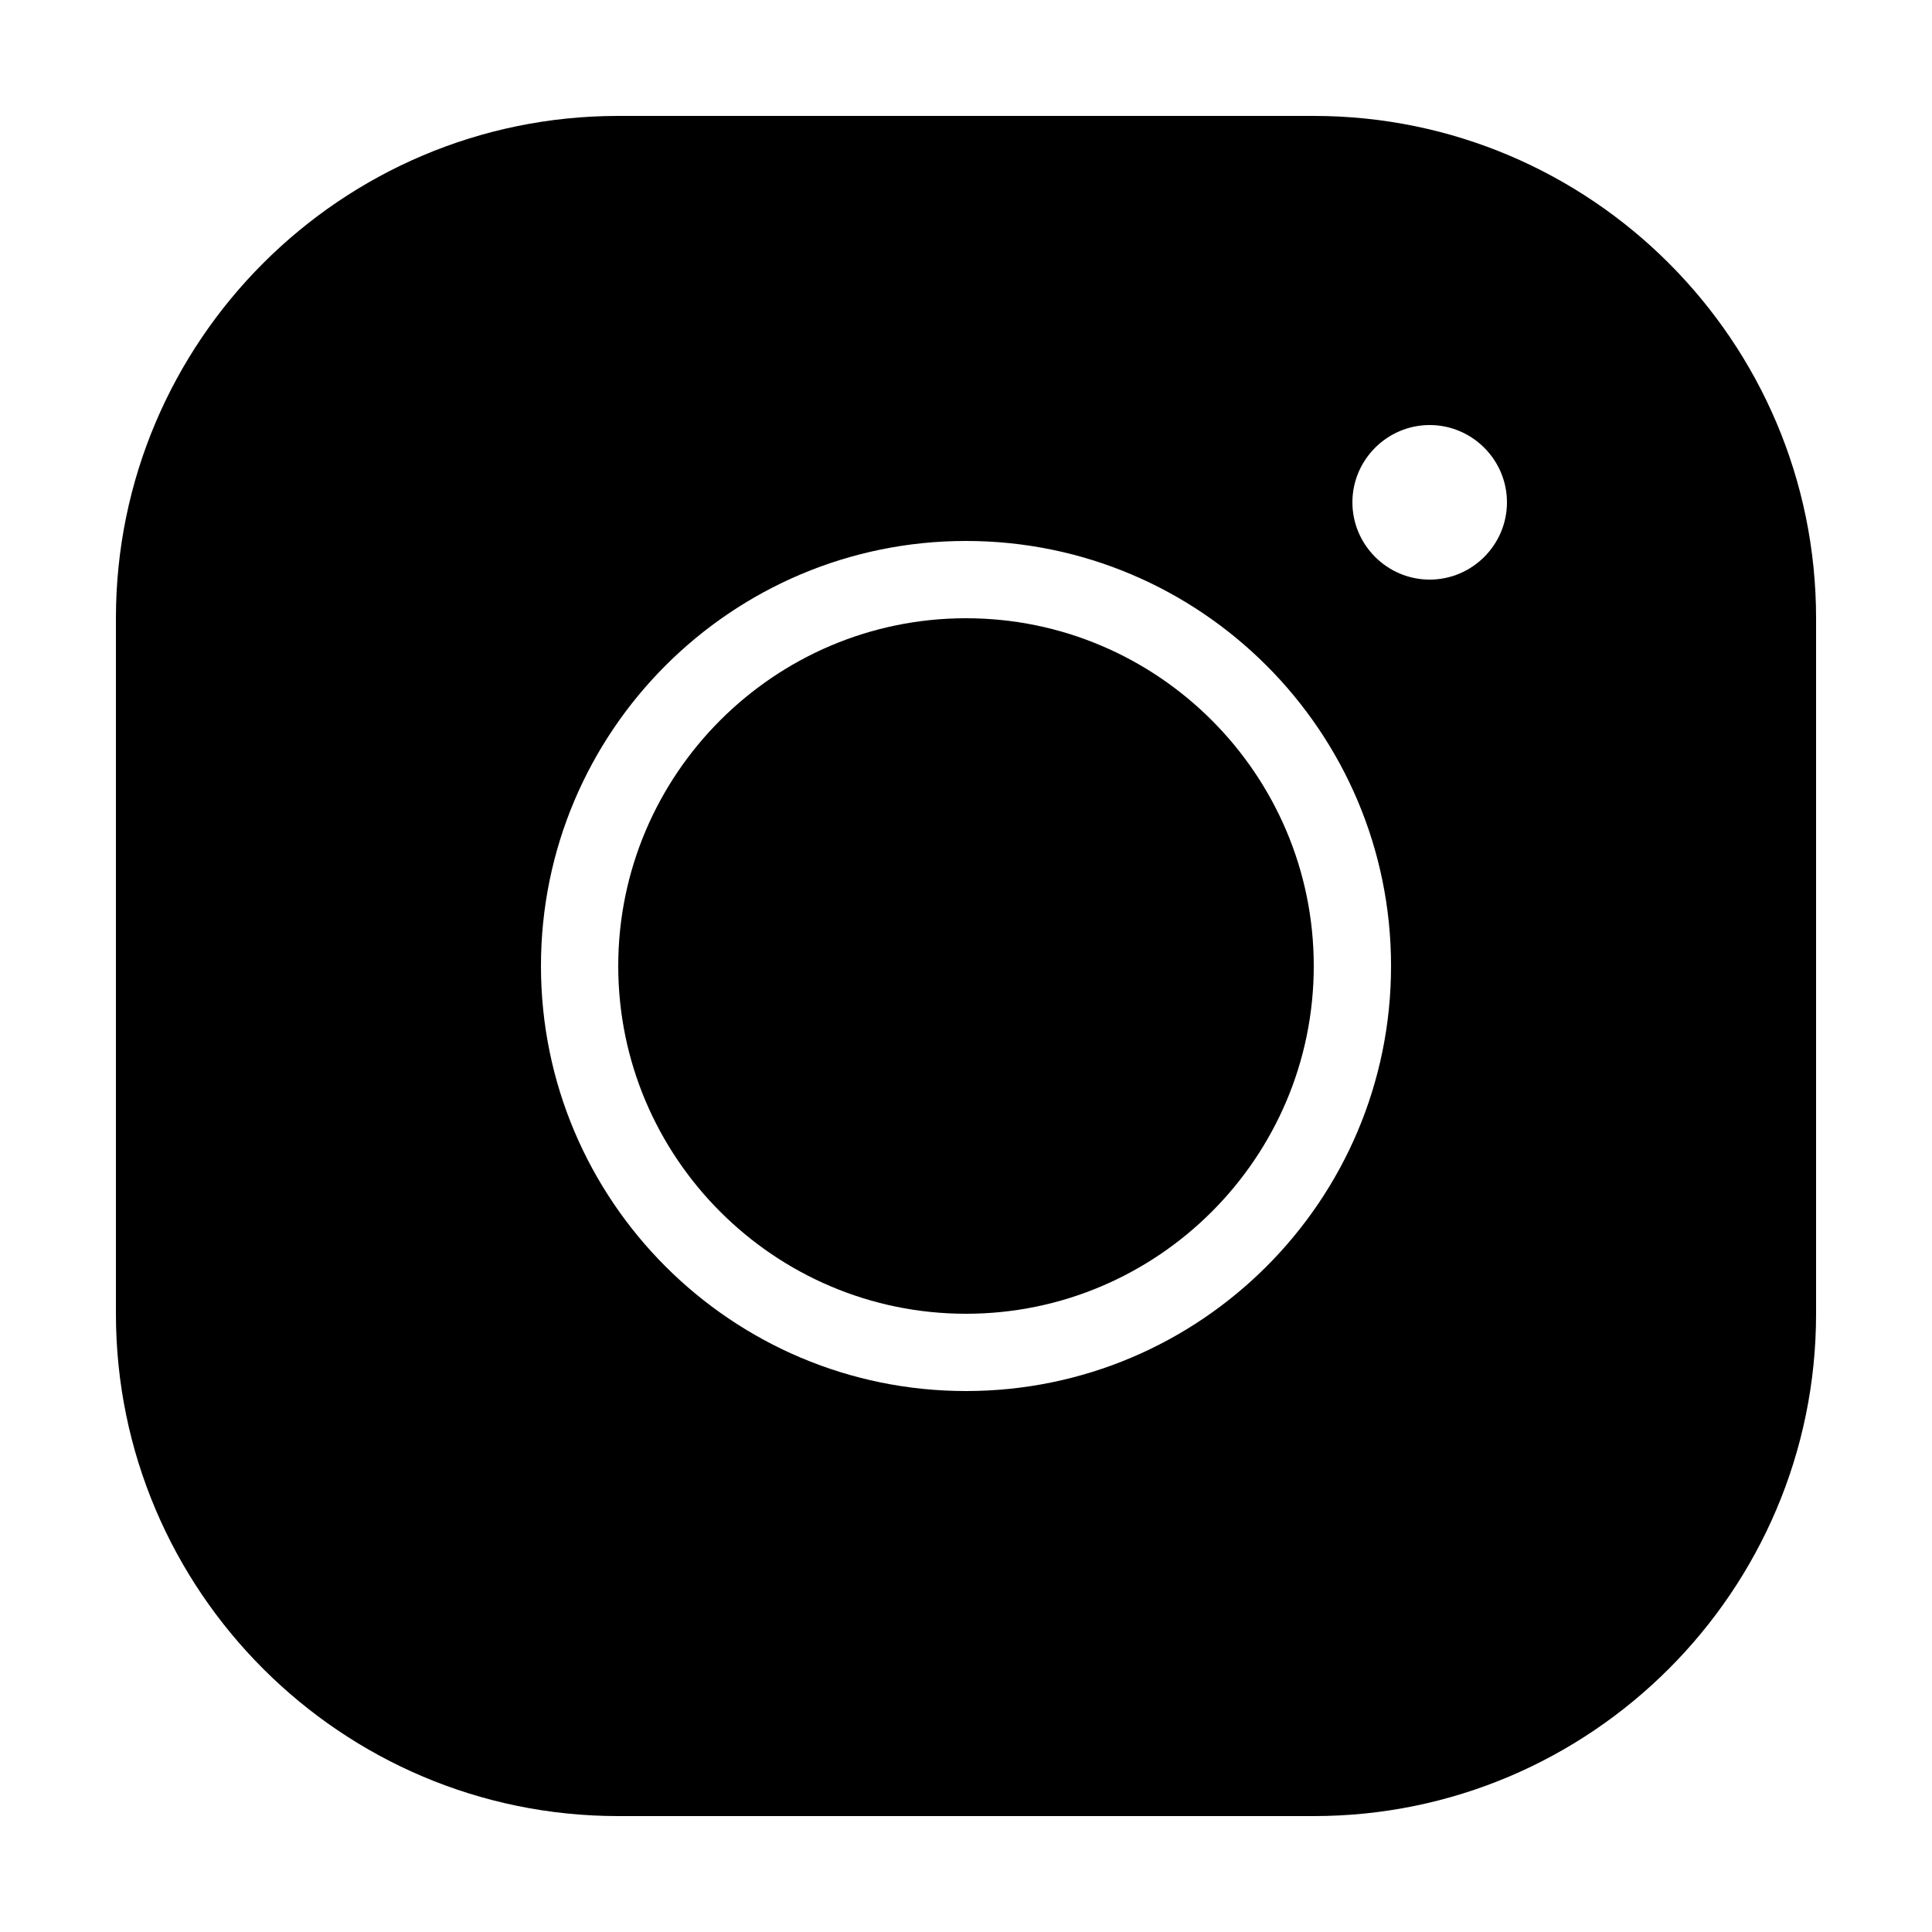
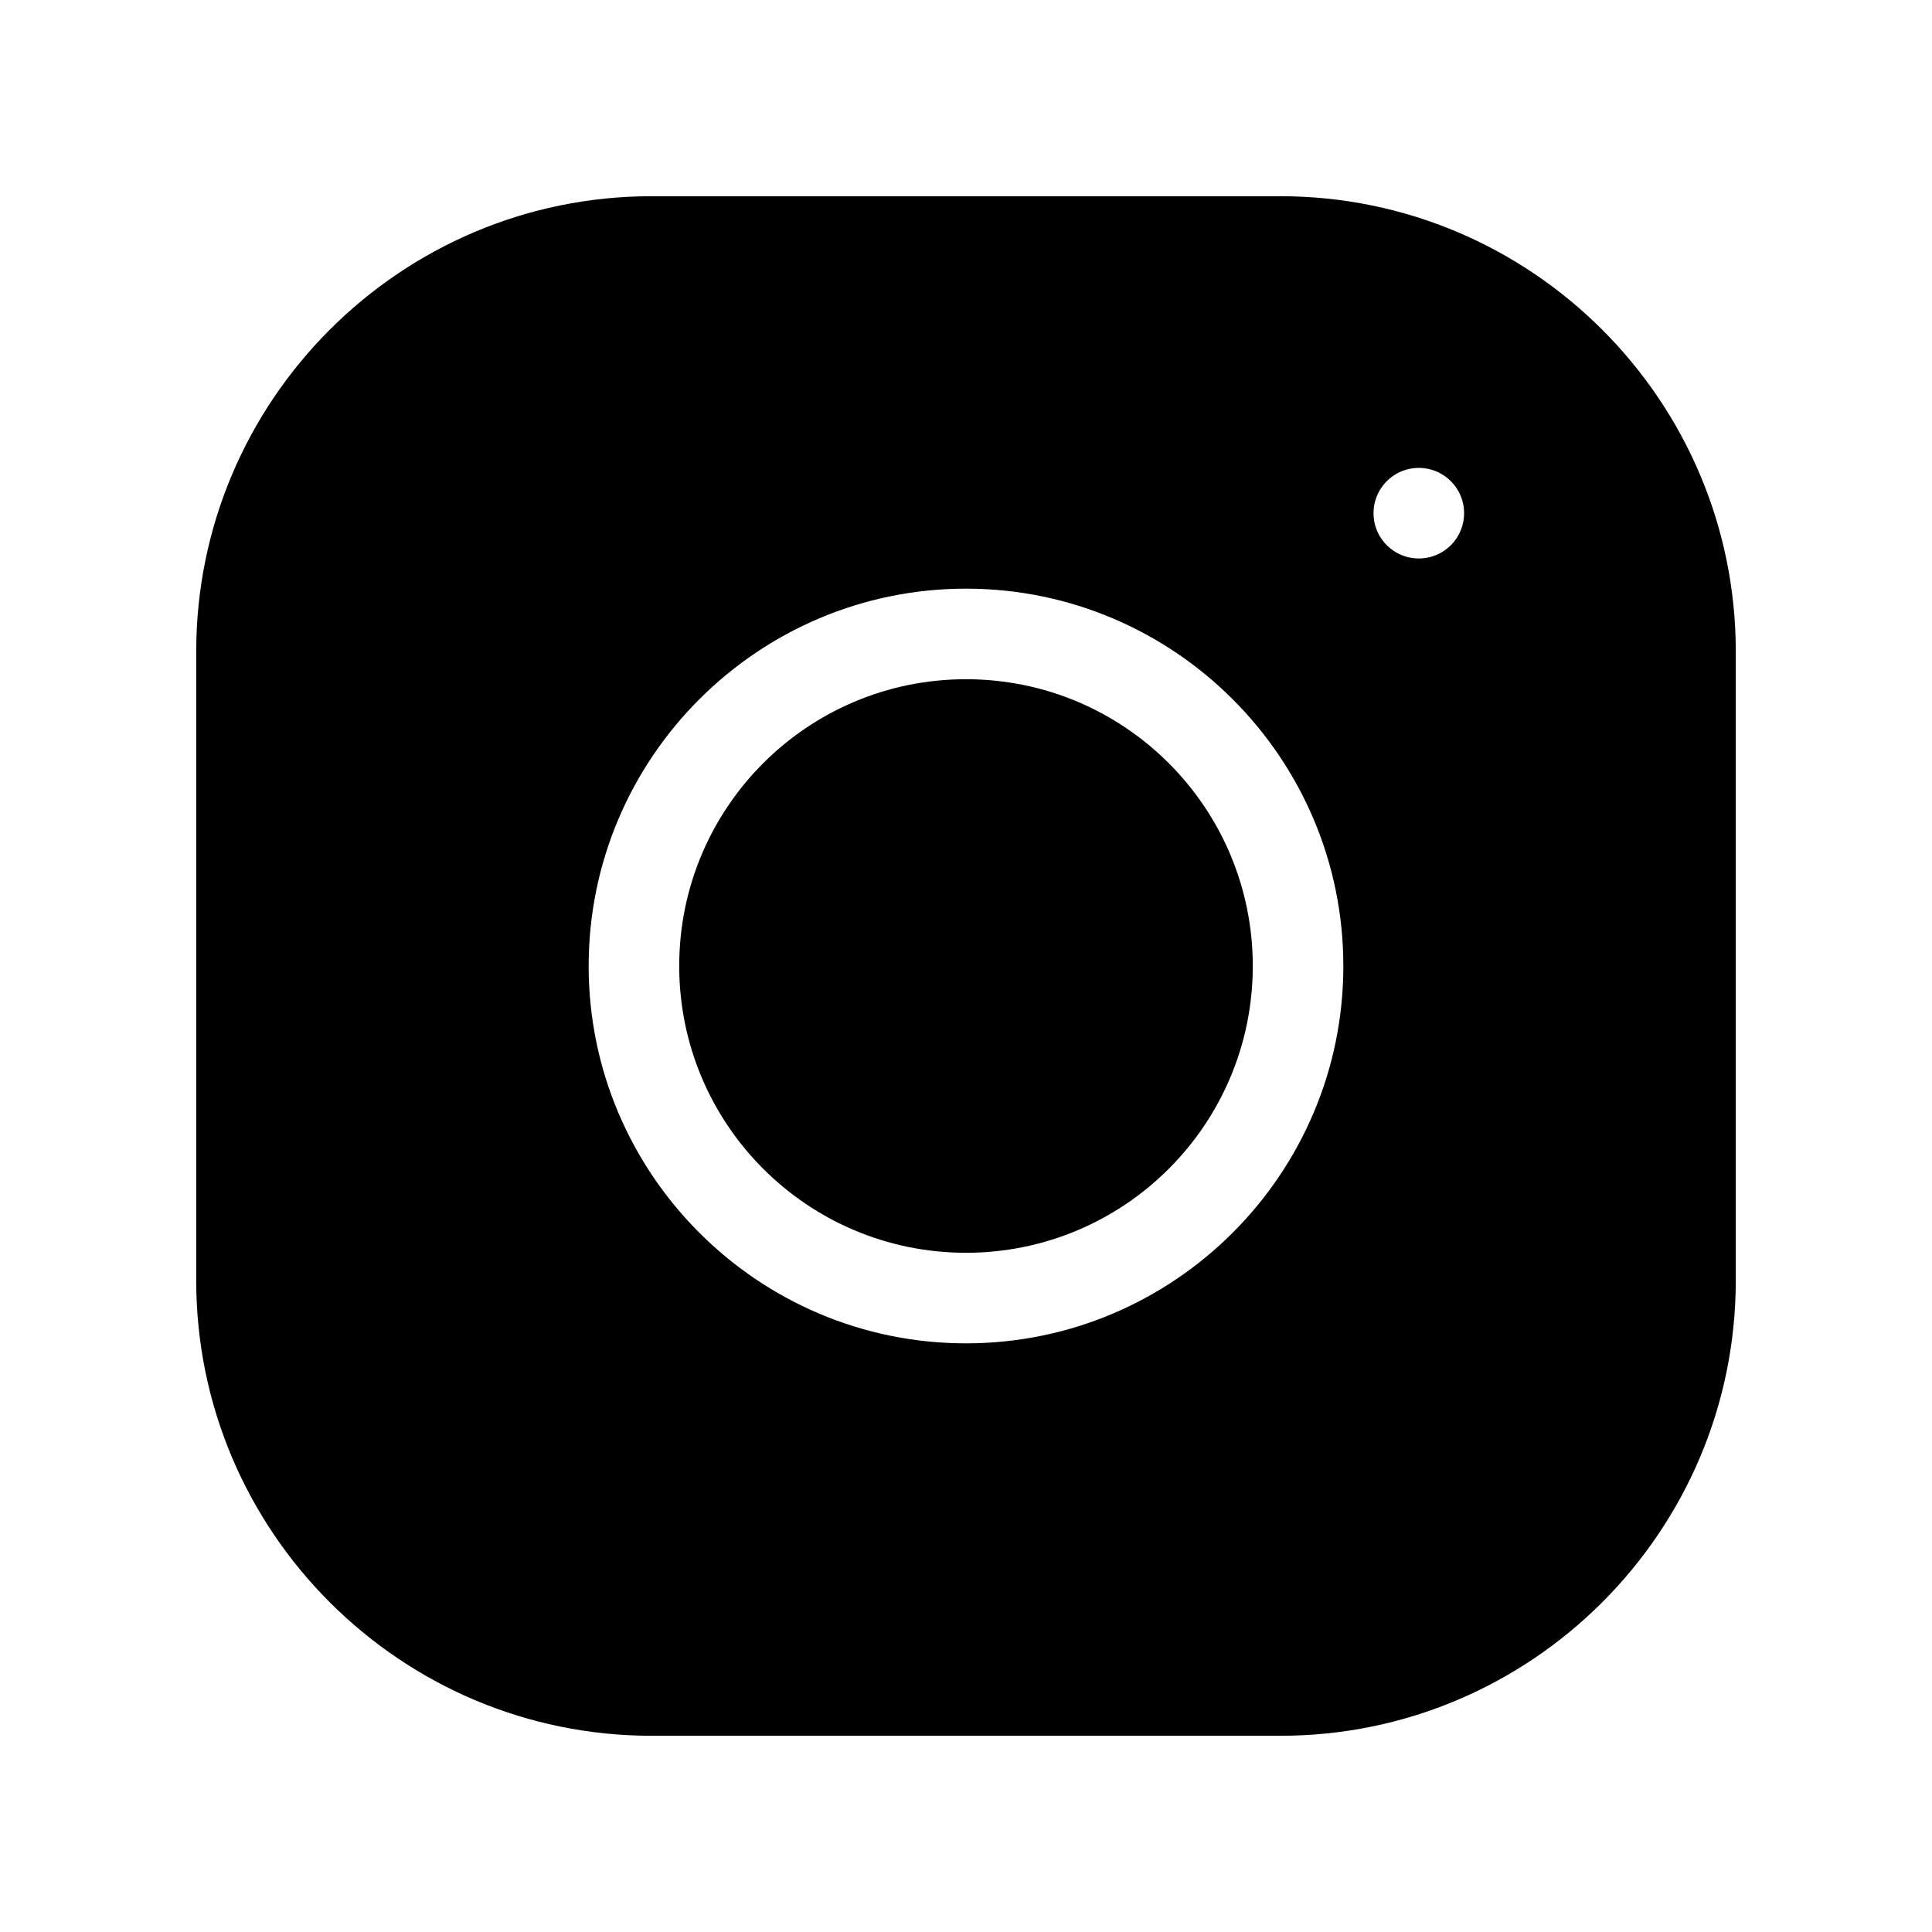
- <svg xmlns="http://www.w3.org/2000/svg" viewBox="0 0 50 50" width="150px" height="150px">
-   <path d="M 16 3 C 8.83 3 3 8.83 3 16 L 3 34 C 3 41.17 8.83 47 16 47 L 34 47 C 41.17 47 47 41.17 47 34 L 47 16 C 47 8.83 41.17 3 34 3 L 16 3 z M 37 11 C 38.1 11 39 11.9 39 13 C 39 14.1 38.1 15 37 15 C 35.9 15 35 14.1 35 13 C 35 11.9 35.9 11 37 11 z M 25 14 C 31.07 14 36 18.93 36 25 C 36 31.07 31.07 36 25 36 C 18.93 36 14 31.07 14 25 C 14 18.93 18.93 14 25 14 z M 25 16 C 20.04 16 16 20.04 16 25 C 16 29.96 20.04 34 25 34 C 29.96 34 34 29.96 34 25 C 34 20.04 29.96 16 25 16 z" />
+ <svg xmlns="http://www.w3.org/2000/svg" stroke="currentColor" fill="currentColor" version="1.1" id="Layer_1" x="0px" y="0px" viewBox="0 0 64 64" style="enable-background:new 0 0 64 64;" xml:space="preserve">
+   <path d="M32,23c-4.971,0-9,4.029-9,9s4.029,9,9,9s9-4.029,9-9S36.971,23,32,23z" />
+   <path d="M42.415,7H21.581C13.542,7,7,13.544,7,21.585v20.833C7,50.458,13.544,57,21.585,57h20.833C50.458,57,57,50.456,57,42.415  V21.581C57,13.542,50.456,7,42.415,7z M32,45c-7.17,0-13-5.831-13-13s5.83-13,13-13s13,5.83,13,13S39.169,45,32,45z M47,19  c-1.104,0-2-0.896-2-2s0.896-2,2-2s2,0.896,2,2S48.104,19,47,19z" />
</svg>
